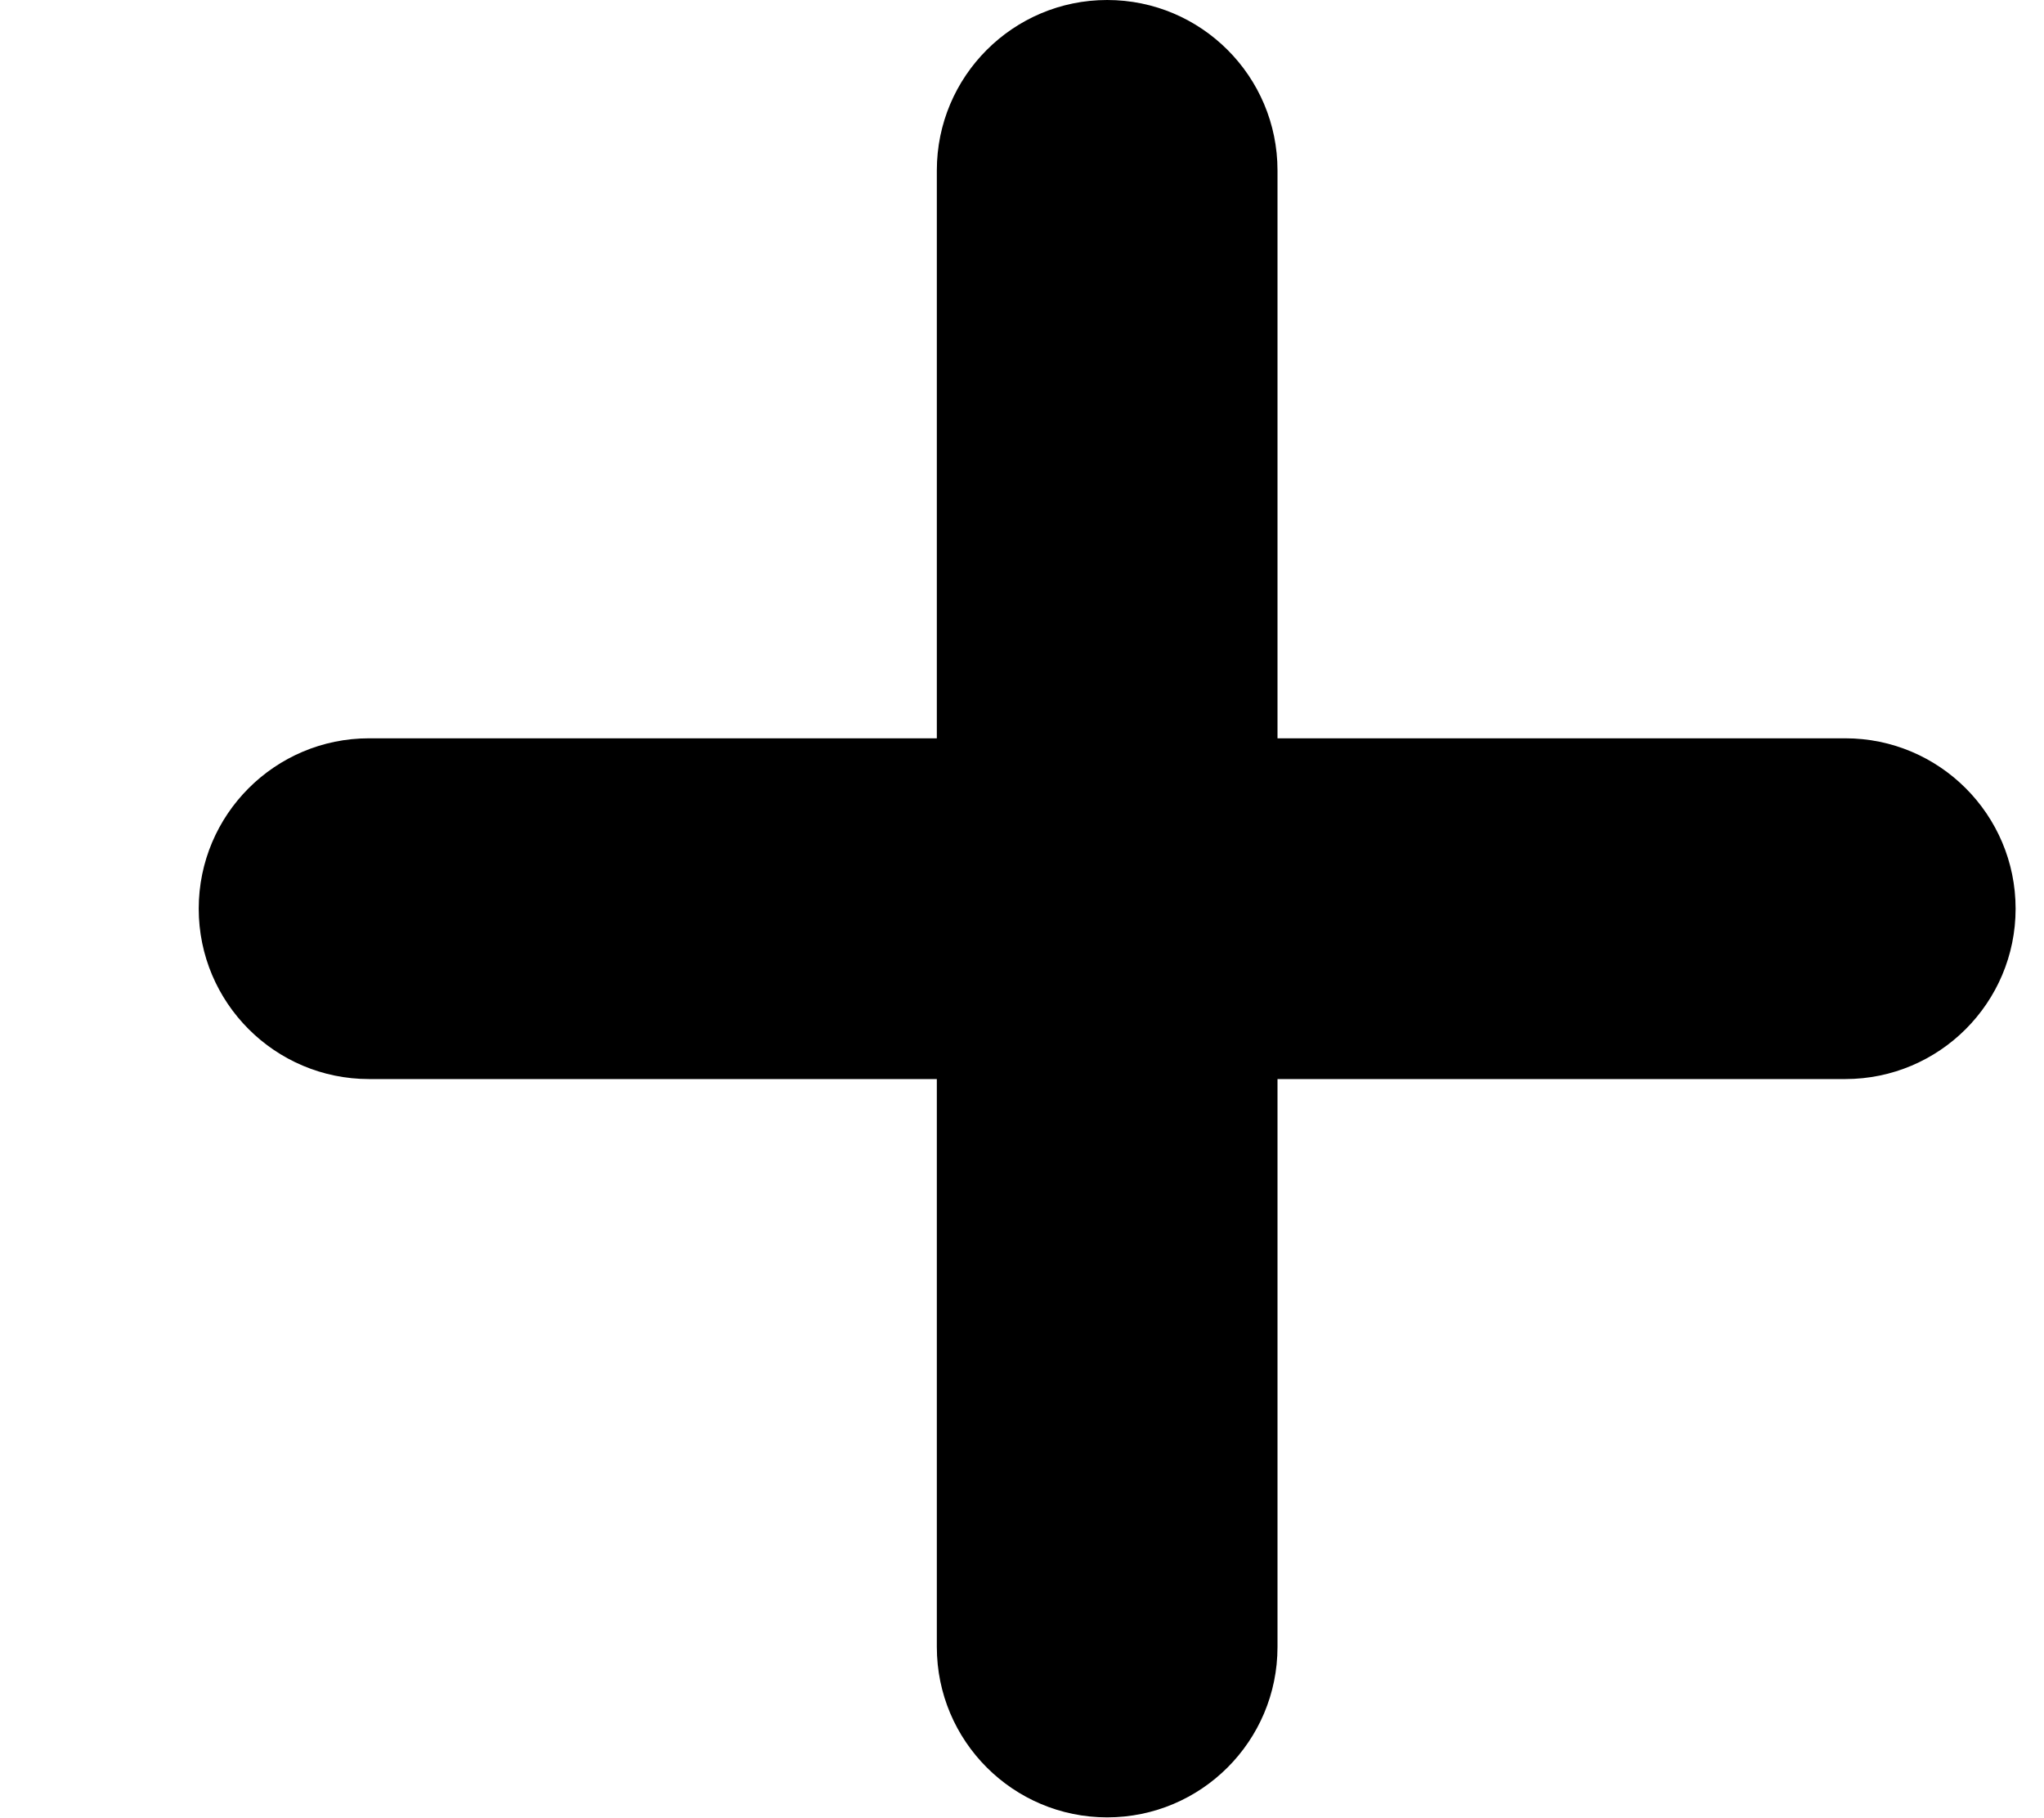
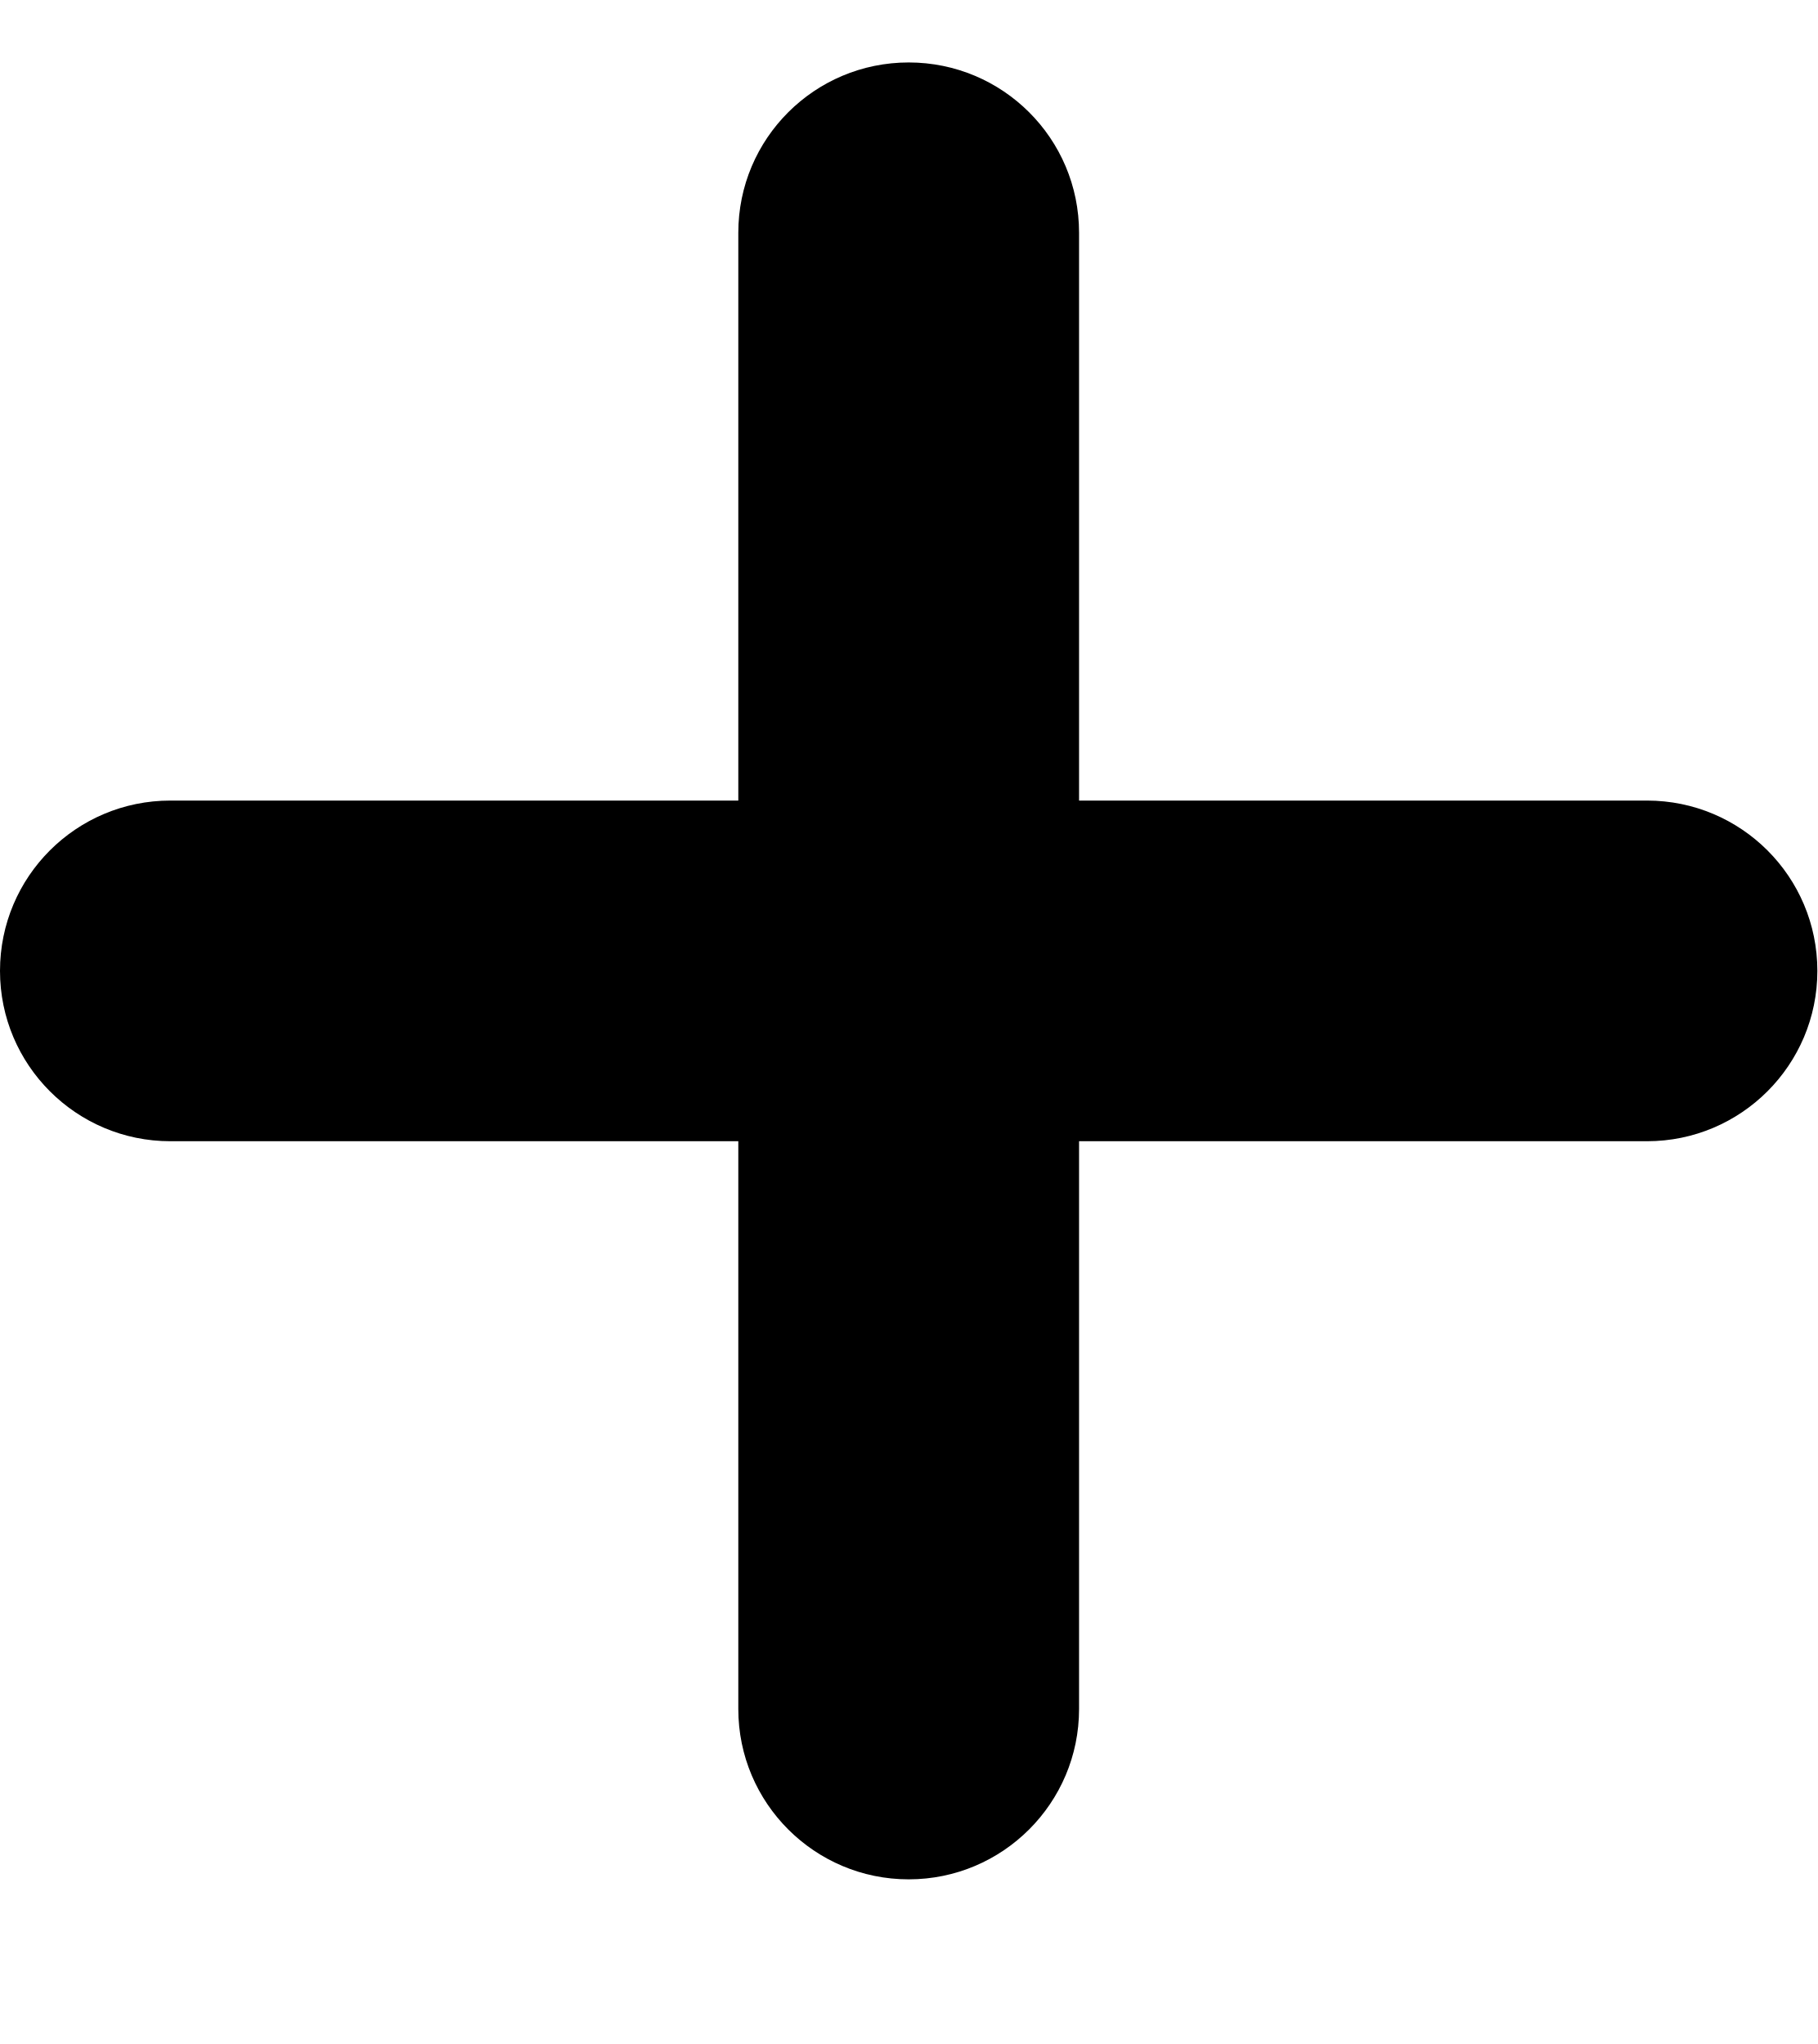
- <svg xmlns="http://www.w3.org/2000/svg" width="9" height="8" viewBox="0 0 9 8" fill="none">
-   <path d="M5.625 0.75C5.625 0.336 5.289 0 4.875 0C4.461 0 4.125 0.336 4.125 0.75V3.25H1.625C1.211 3.25 0.875 3.586 0.875 4C0.875 4.414 1.211 4.75 1.625 4.75L4.125 4.75V7.25C4.125 7.664 4.461 8 4.875 8C5.289 8 5.625 7.664 5.625 7.25V4.75L8.125 4.75C8.539 4.75 8.875 4.414 8.875 4C8.875 3.586 8.539 3.25 8.125 3.25H5.625V0.75Z" fill="currentColor" />
+ <svg xmlns="http://www.w3.org/2000/svg" width="8" height="9" viewBox="0 0 8 9" fill="none">
+   <path d="M4.75 1.025C4.75 0.61 4.414 0.275 4 0.275C3.586 0.275 3.25 0.61 3.25 1.025V3.525H0.75C0.336 3.525 0 3.86 0 4.275C0 4.689 0.336 5.025 0.75 5.025L3.25 5.025V7.525C3.25 7.939 3.586 8.275 4 8.275C4.414 8.275 4.75 7.939 4.75 7.525V5.025L7.25 5.025C7.664 5.025 8 4.689 8 4.275C8 3.86 7.664 3.525 7.25 3.525H4.75V1.025Z" fill="currentColor" />
</svg>
